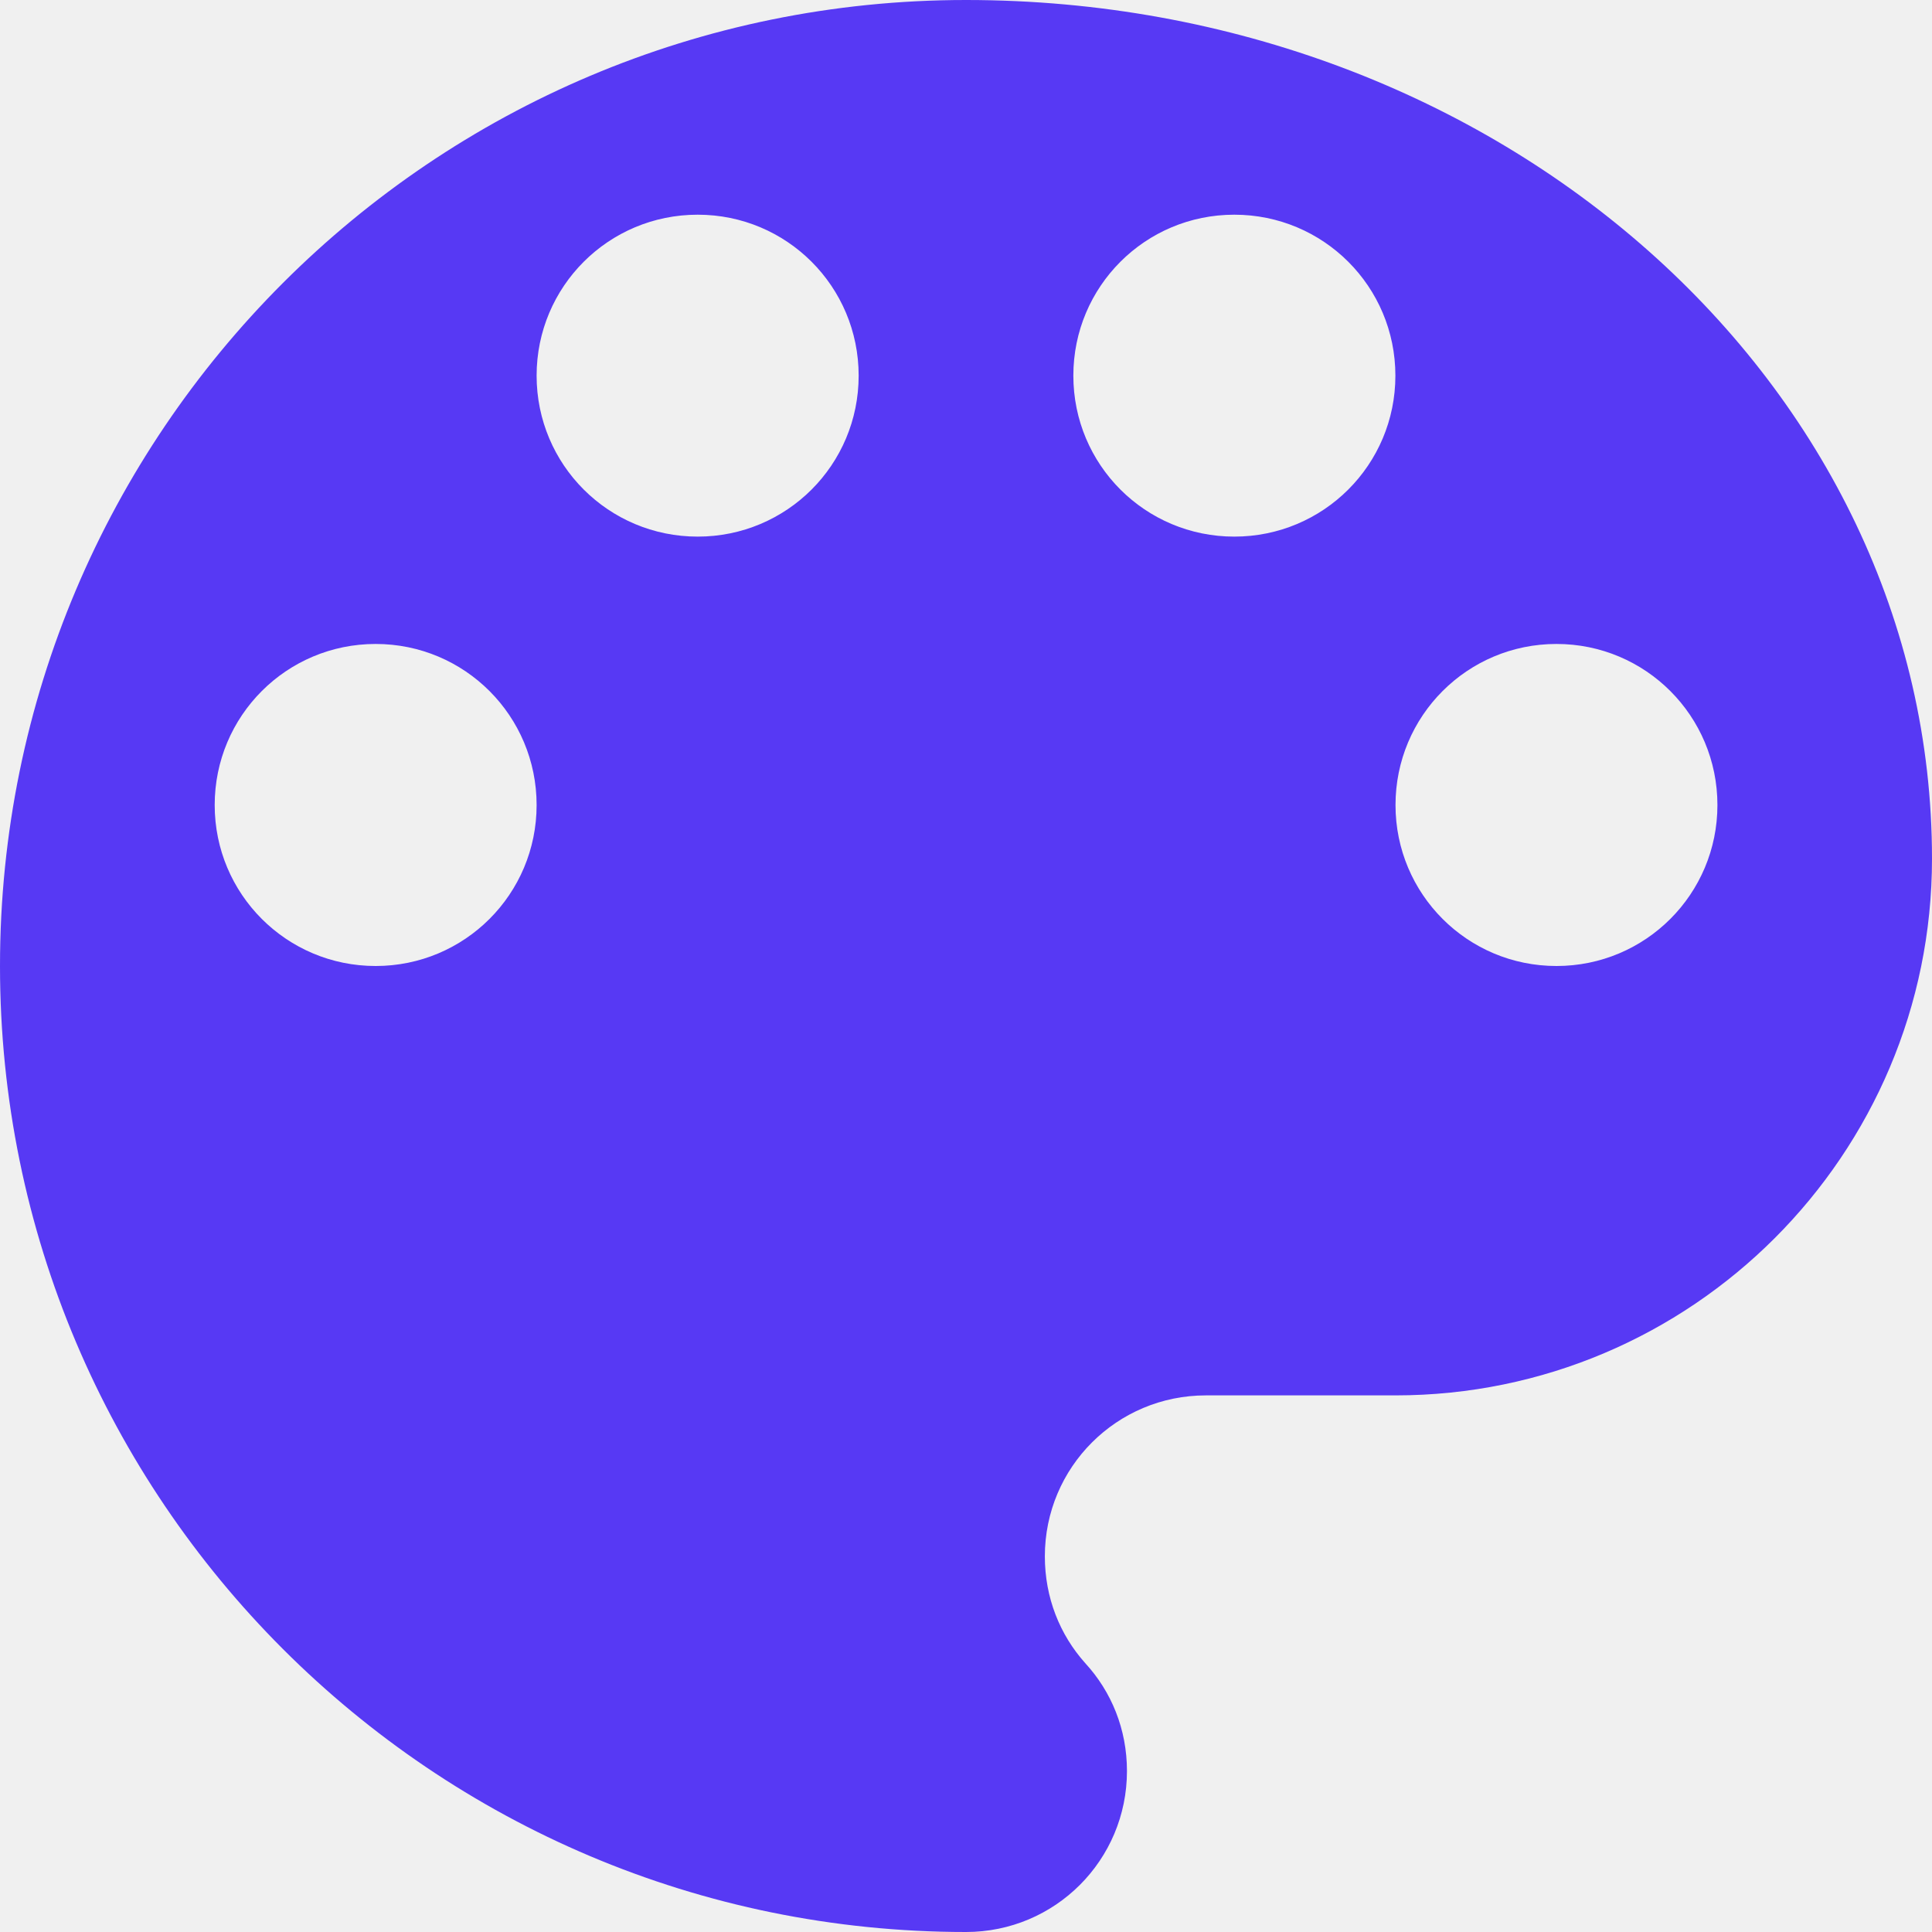
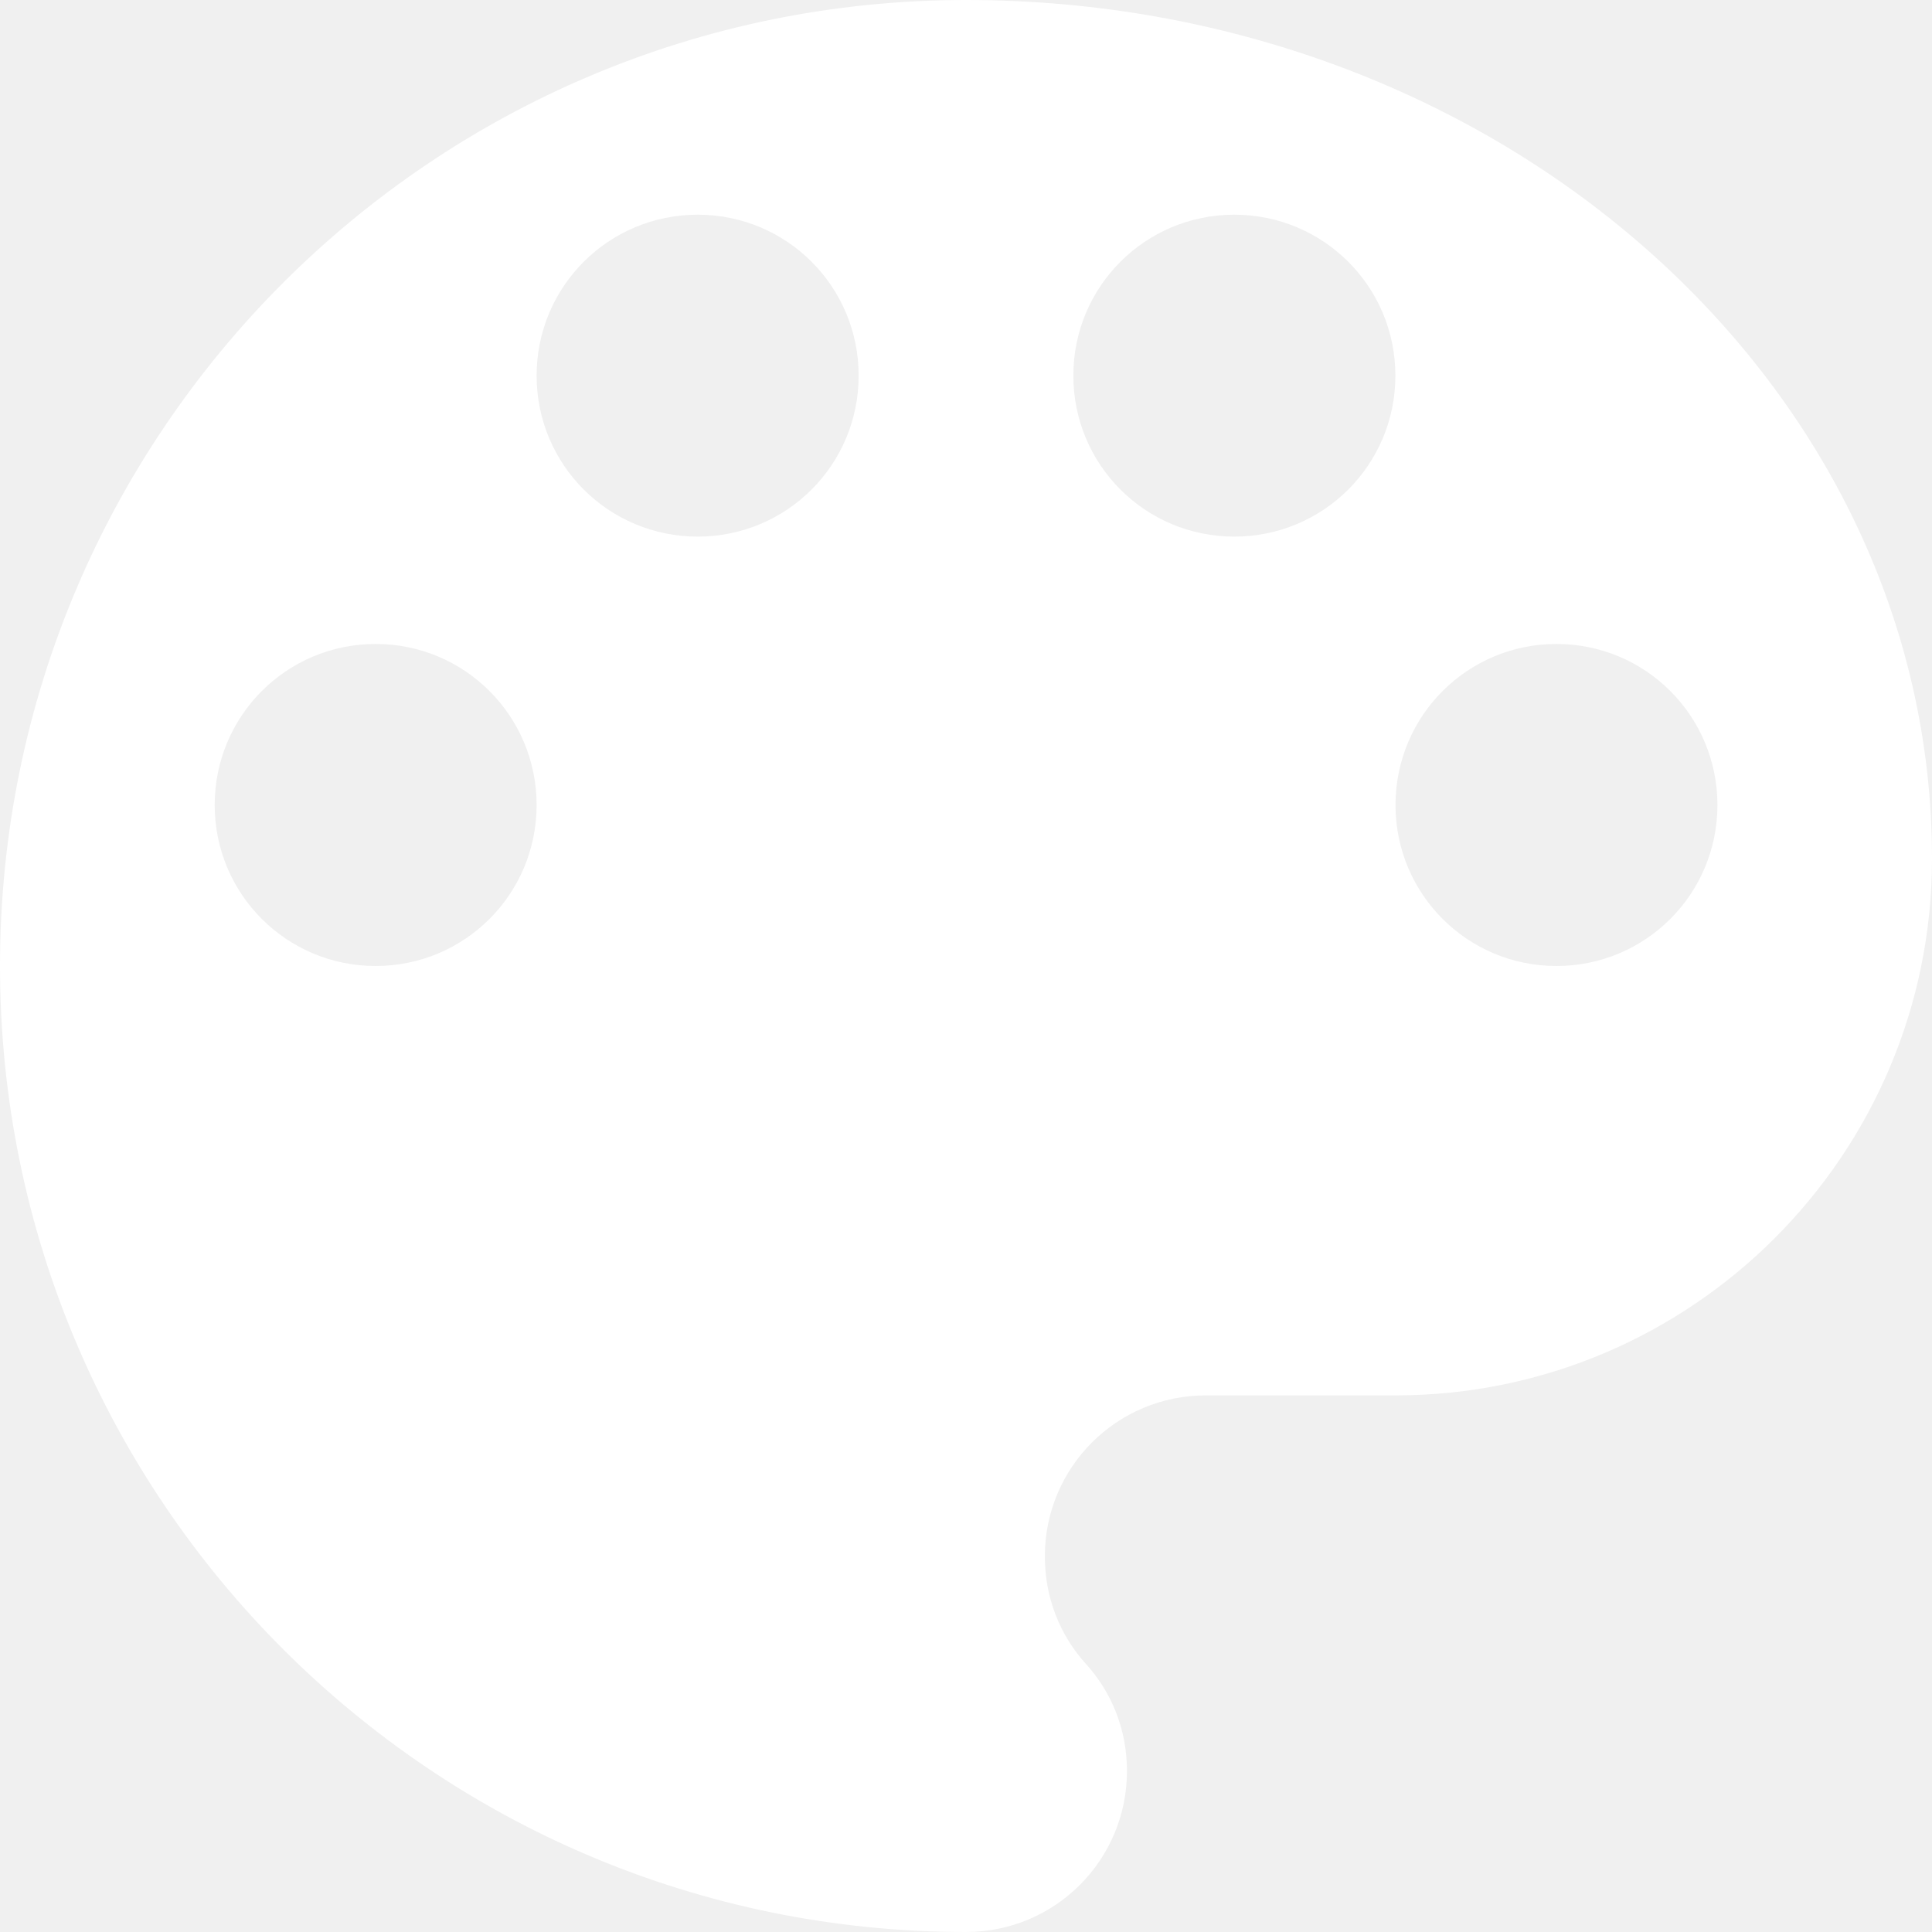
<svg xmlns="http://www.w3.org/2000/svg" width="16" height="16" viewBox="0 0 16 16">
  <g fill="none" fill-rule="evenodd">
-     <g fill="#5739F4" fill-rule="nonzero">
+     <g fill="#ffffff" fill-rule="nonzero">
      <g>
        <path d="M91 8c-4.418 0-8 3.582-8 8s3.582 8 8 8c.738 0 1.333-.596 1.333-1.333 0-.347-.129-.658-.346-.894-.21-.235-.334-.542-.334-.884 0-.738.596-1.333 1.334-1.333h1.569c2.453 0 4.444-1.992 4.444-4.445C99 11.182 95.418 8 91 8zm-4.889 8c-.738 0-1.333-.596-1.333-1.333 0-.738.595-1.334 1.333-1.334s1.333.596 1.333 1.334c0 .737-.595 1.333-1.333 1.333zm2.667-3.556c-.738 0-1.334-.595-1.334-1.333s.596-1.333 1.334-1.333c.738 0 1.333.595 1.333 1.333s-.595 1.333-1.333 1.333zm4.444 0c-.738 0-1.333-.595-1.333-1.333s.595-1.333 1.333-1.333 1.334.595 1.334 1.333-.596 1.333-1.334 1.333zM95.89 16c-.738 0-1.333-.596-1.333-1.333 0-.738.595-1.334 1.333-1.334s1.333.596 1.333 1.334c0 .737-.595 1.333-1.333 1.333z" transform="translate(-336 -56) translate(253 48)" />
      </g>
    </g>
  </g>
</svg>
